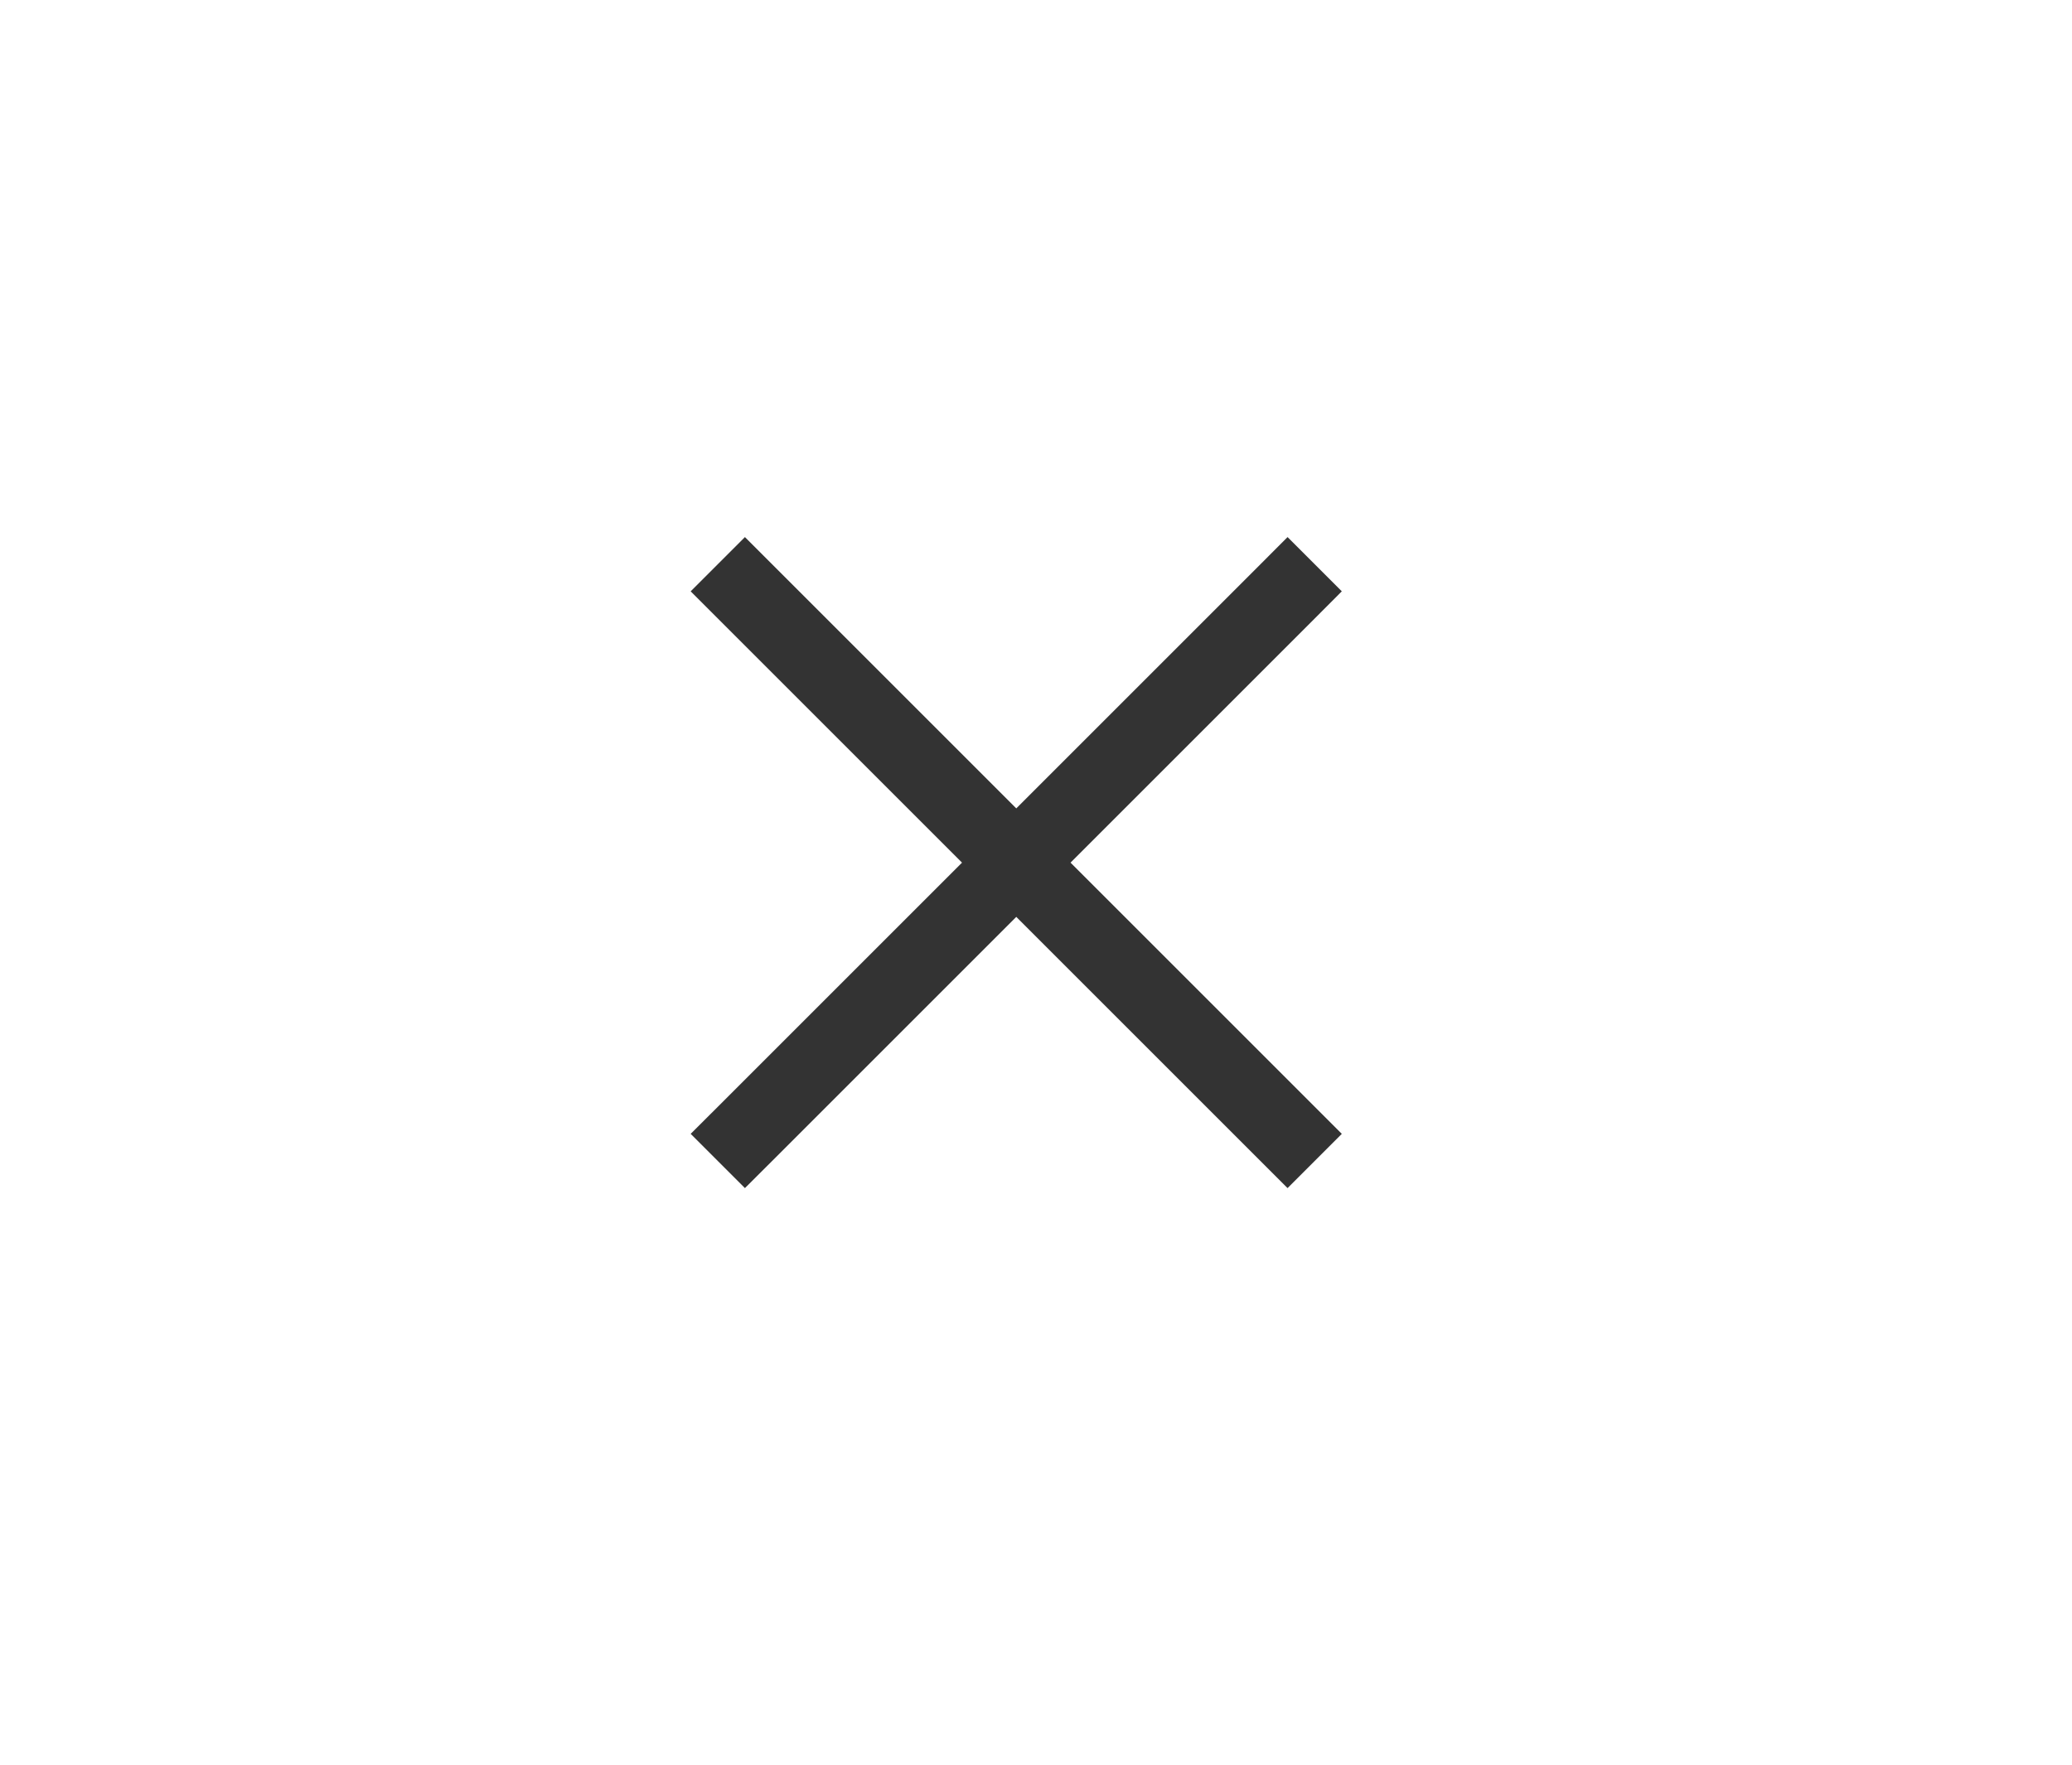
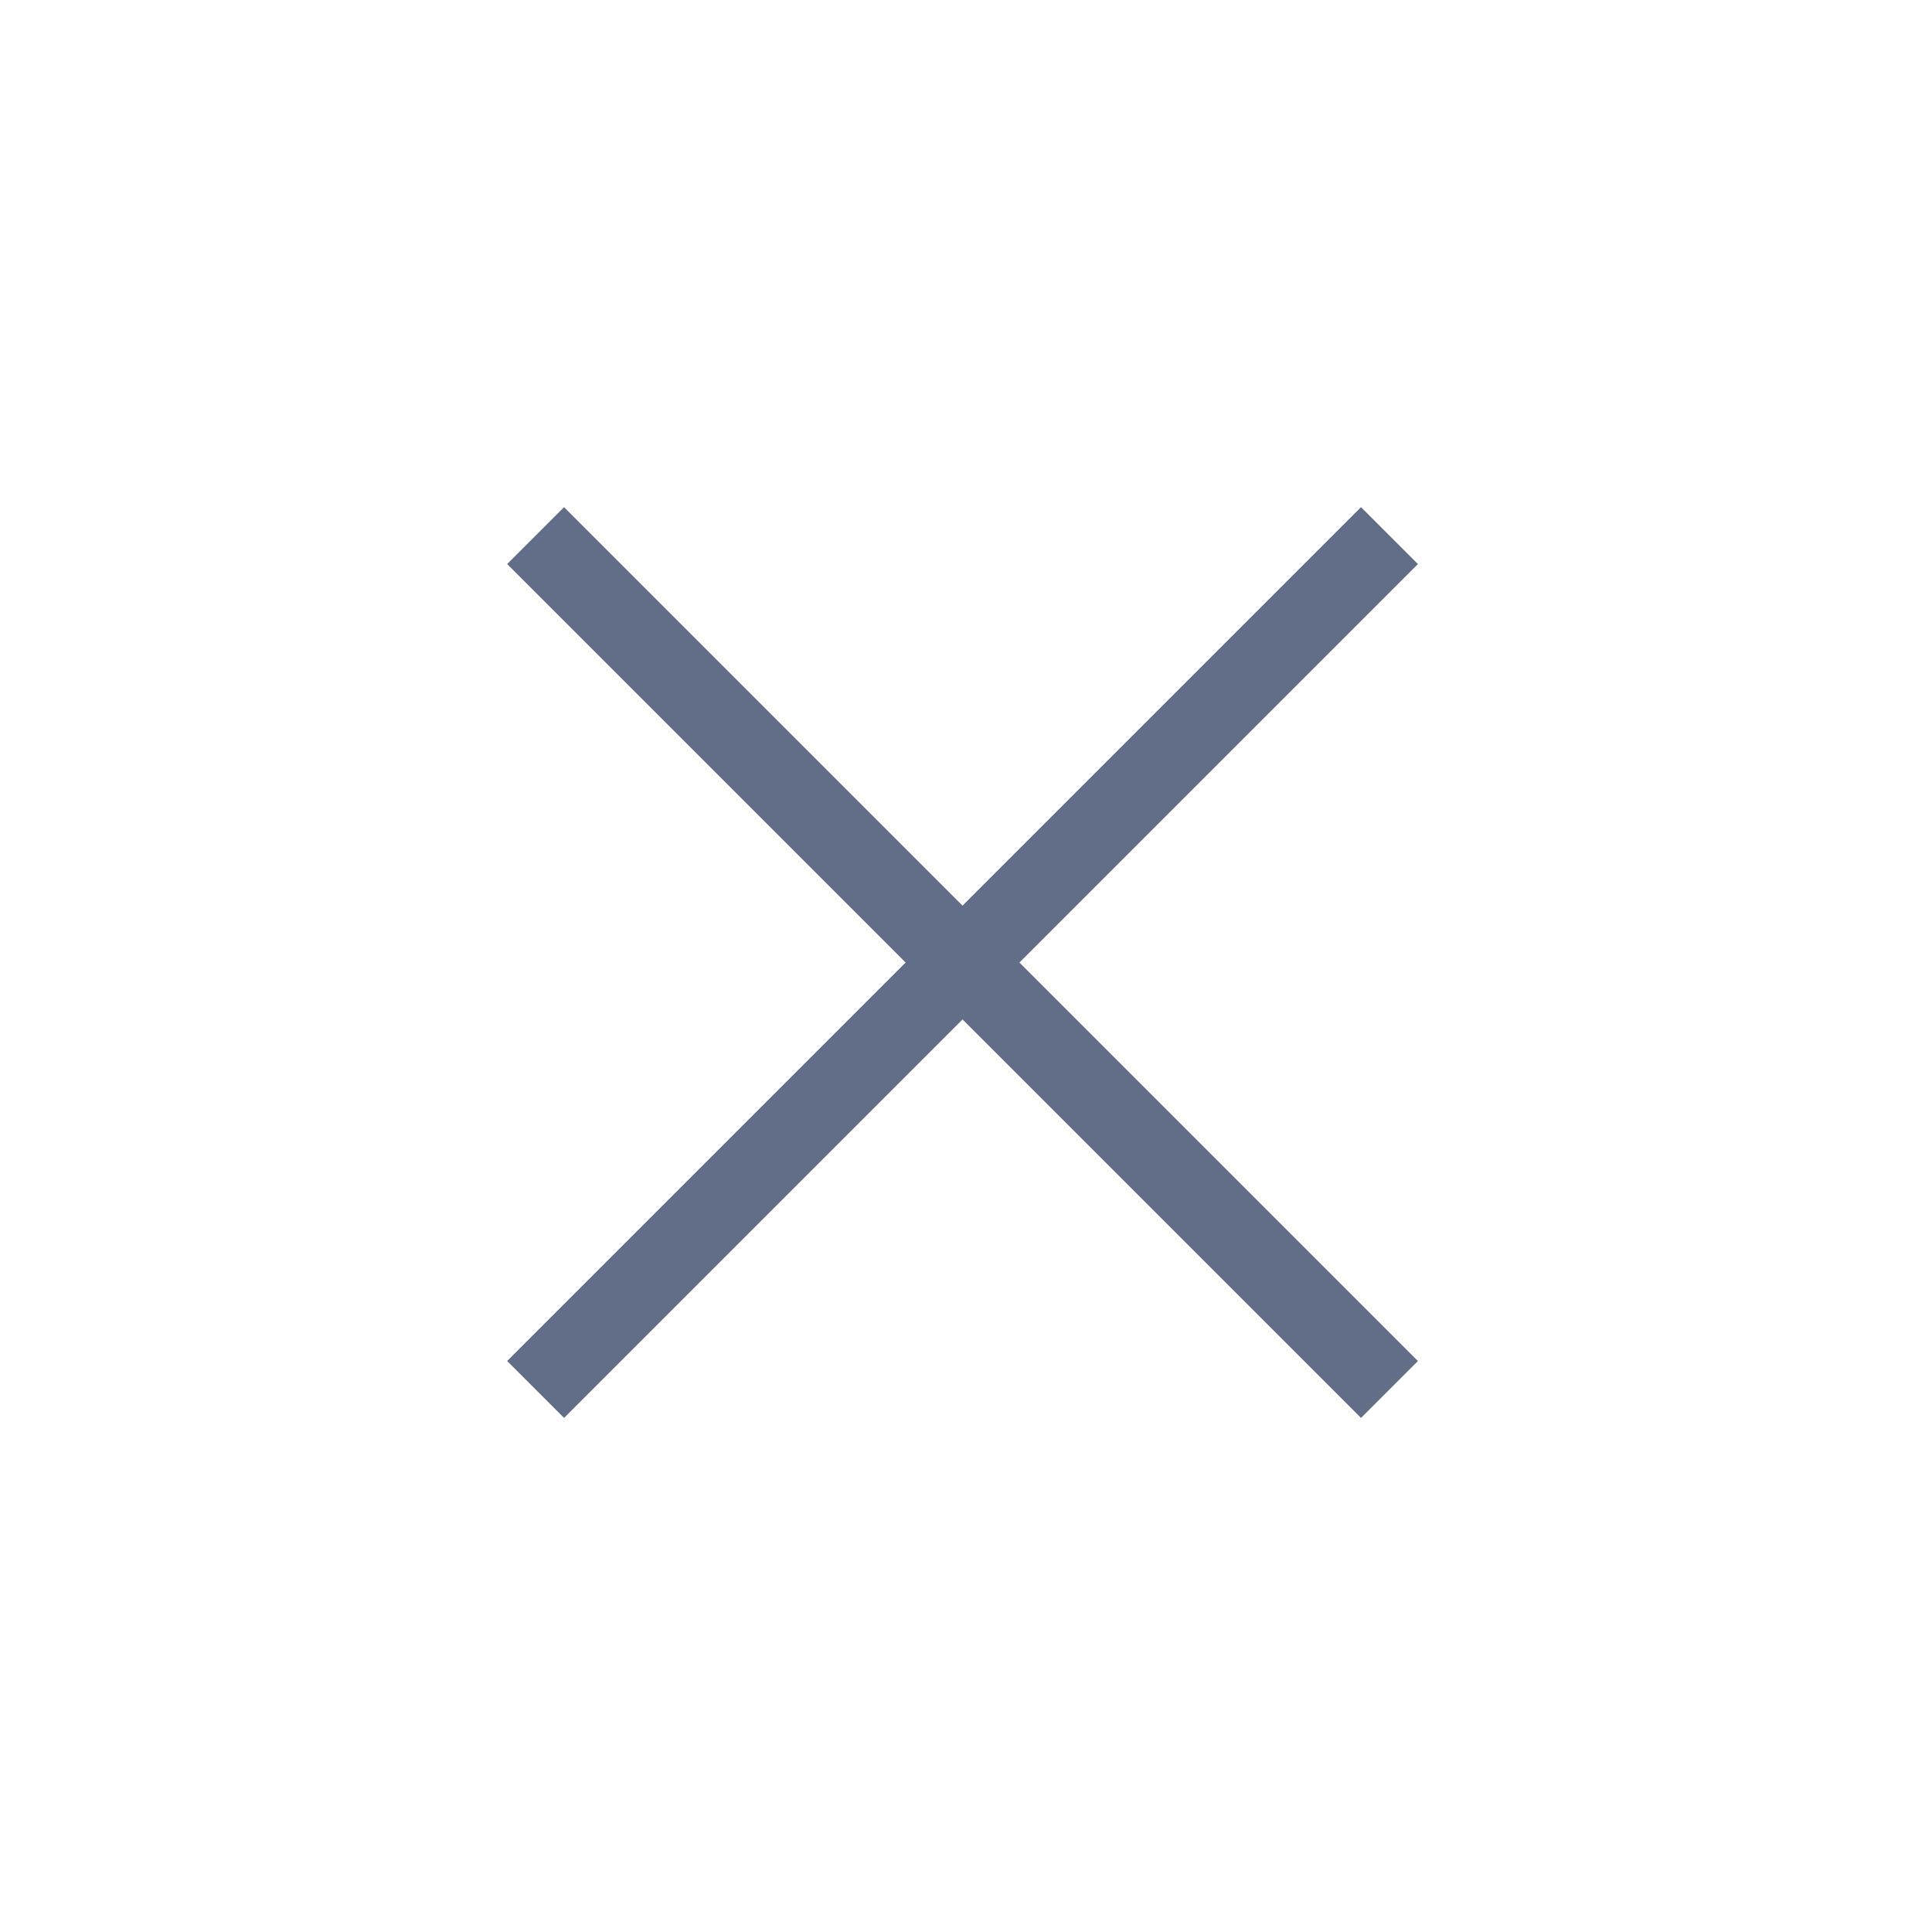
- <svg xmlns="http://www.w3.org/2000/svg" width="27px" height="23px" viewBox="0 0 27 23" version="1.1">
-   <defs />
-   <g id="Symbols" stroke="none" stroke-width="1" fill="none" fill-rule="evenodd">
-     <g id="titlebutton" transform="translate(-81, 0)" fill="#000000">
-       <g id="close_normal" transform="translate(81, 0)">
-         <rect id="Rectangle-9" fill-opacity="0.289" opacity="0" x="0" y="0" width="27" height="23" />
-         <polygon id="Combined-Shape" fill-opacity="0.8" fill-rule="nonzero" points="13.243 11.95 10.061 15.132 9.707 15.485 9 14.778 9.354 14.425 12.536 11.243 9.354 8.061 9 7.707 9.707 7 10.061 7.354 13.243 10.536 16.425 7.354 16.778 7 17.485 7.707 17.132 8.061 13.95 11.243 17.132 14.425 17.485 14.778 16.778 15.485 16.425 15.132" />
-       </g>
-     </g>
-   </g>
+ <svg xmlns="http://www.w3.org/2000/svg" width="24" height="24" viewBox="0 0 24 24">
+   <polygon fill="#626E88" points="7.361 17.26 7.007 17.614 6.3 16.907 6.654 16.553 11.25 11.957 6.654 7.361 6.3 7.007 7.007 6.3 7.361 6.654 11.957 11.25 16.553 6.654 16.907 6.3 17.614 7.007 17.26 7.361 12.664 11.957 17.26 16.553 17.614 16.907 16.907 17.614 16.553 17.26 11.957 12.664" />
</svg>
